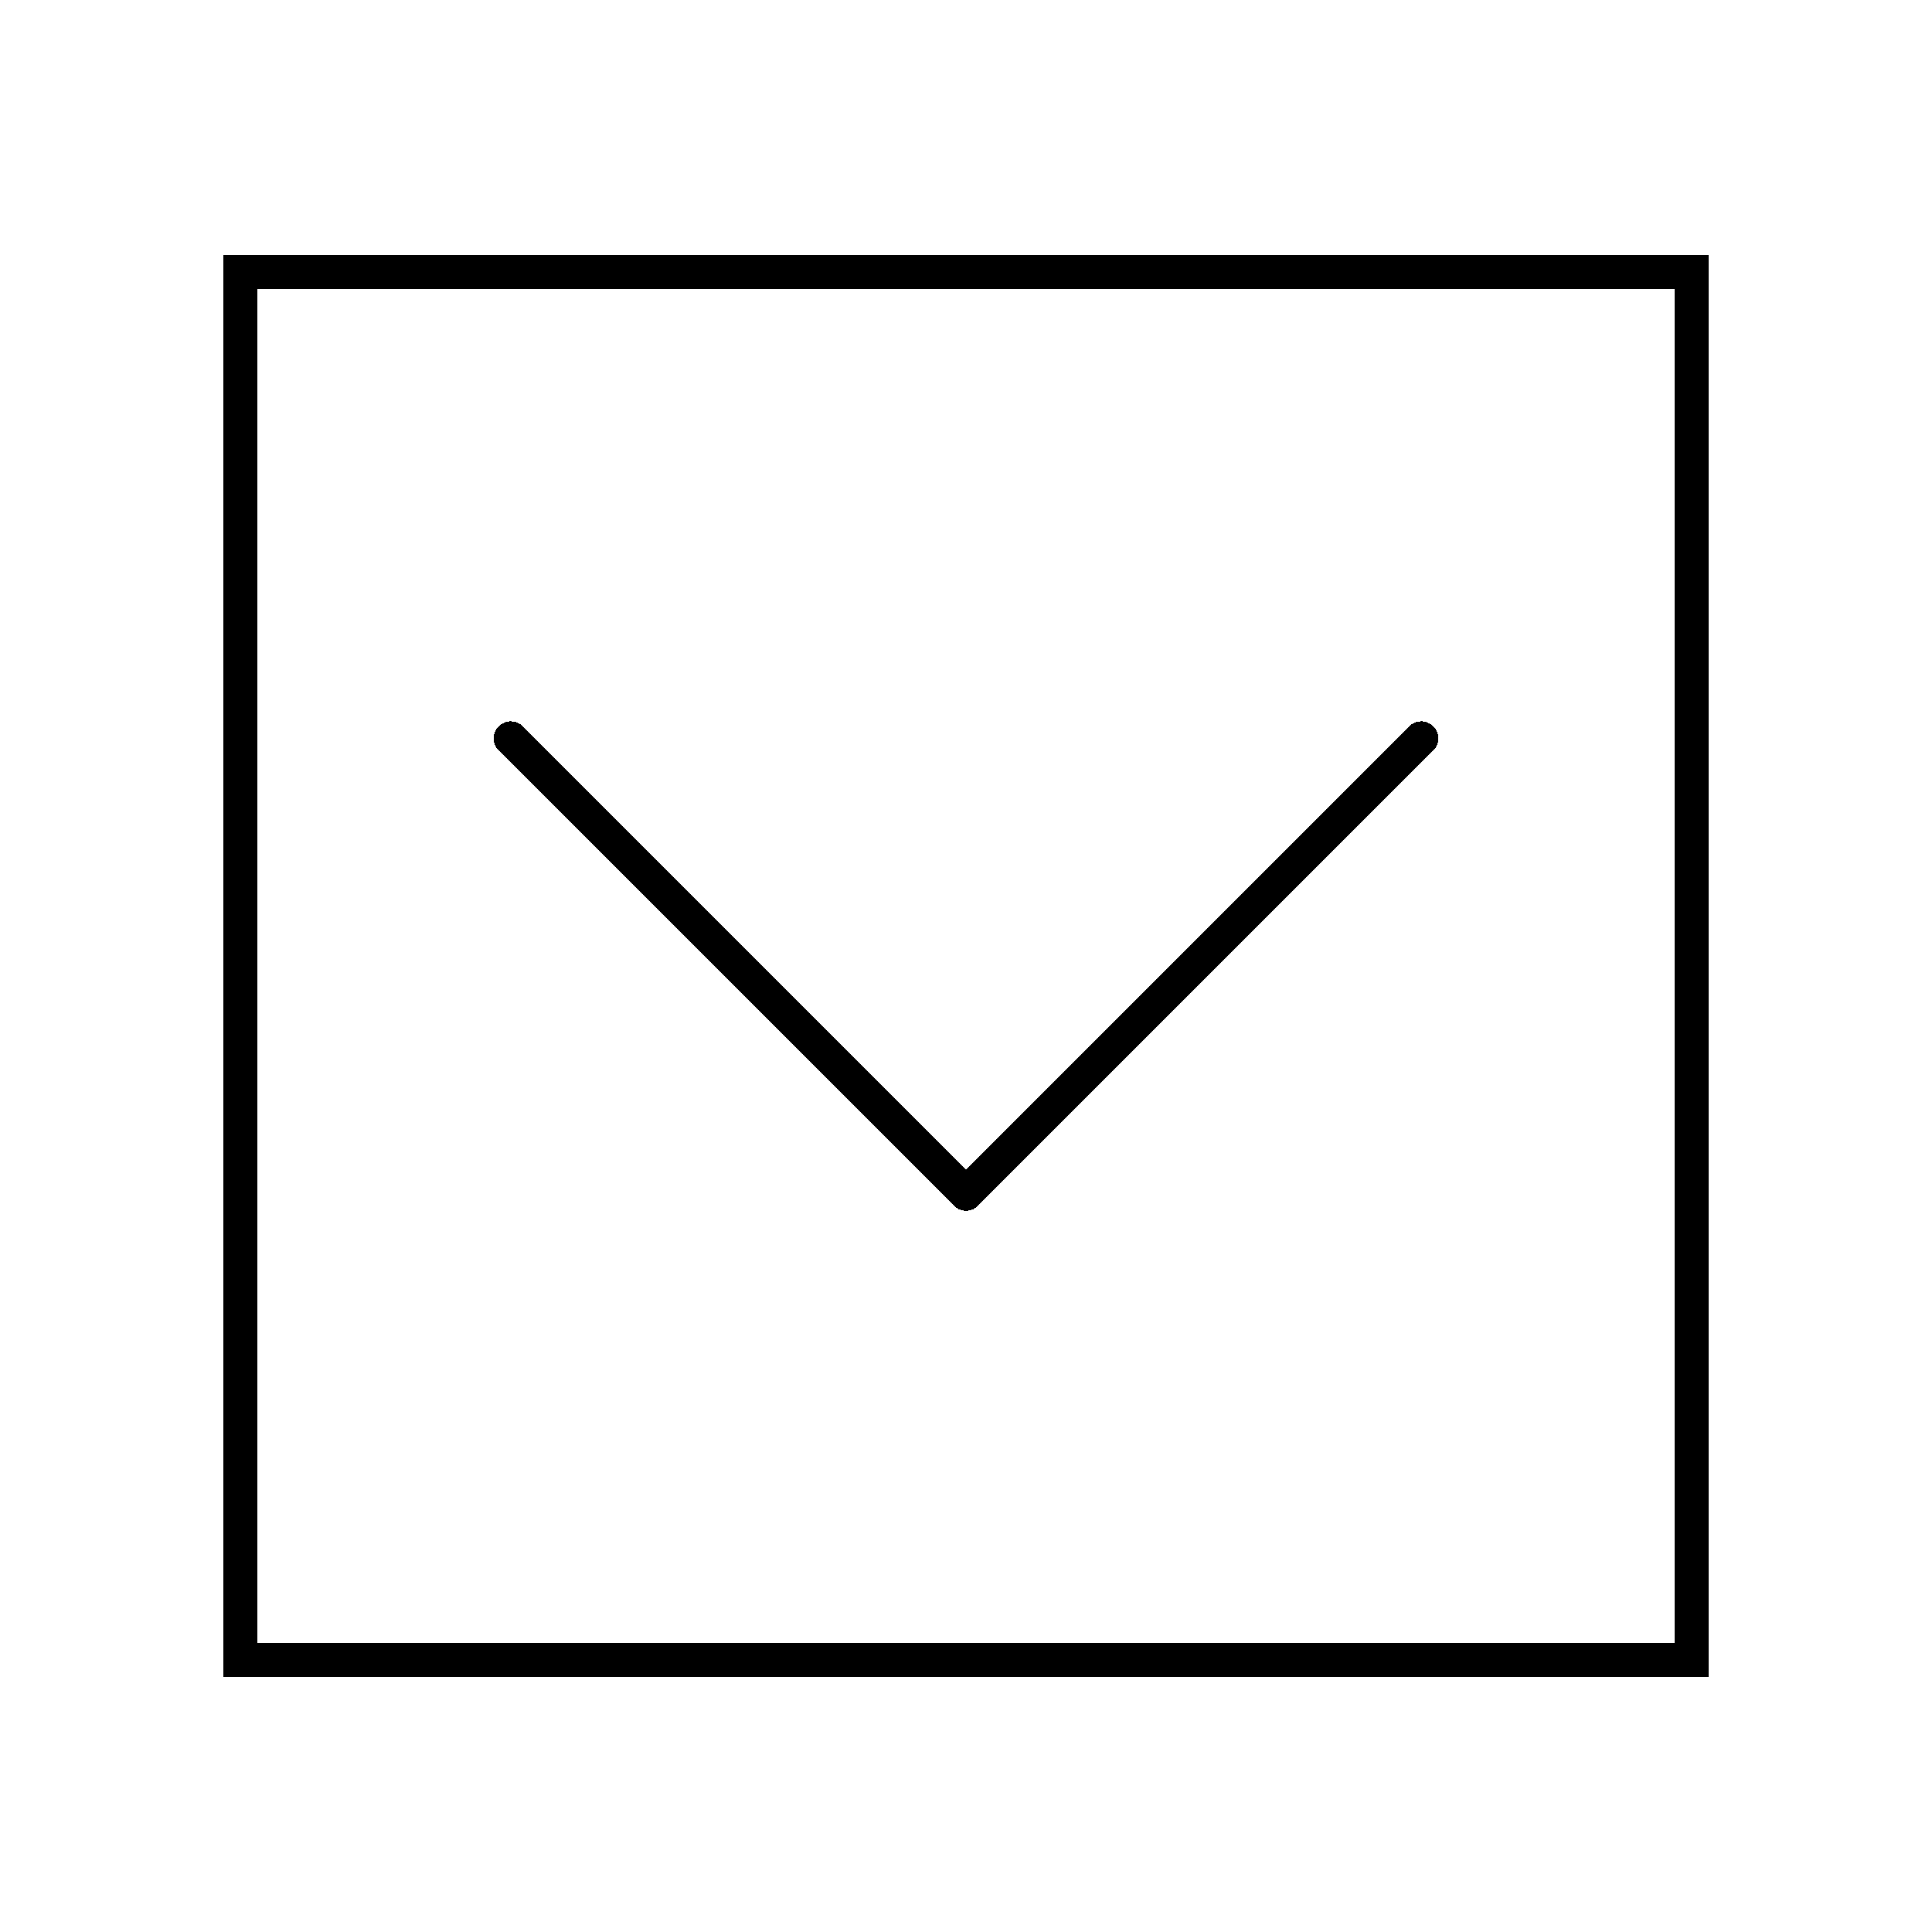
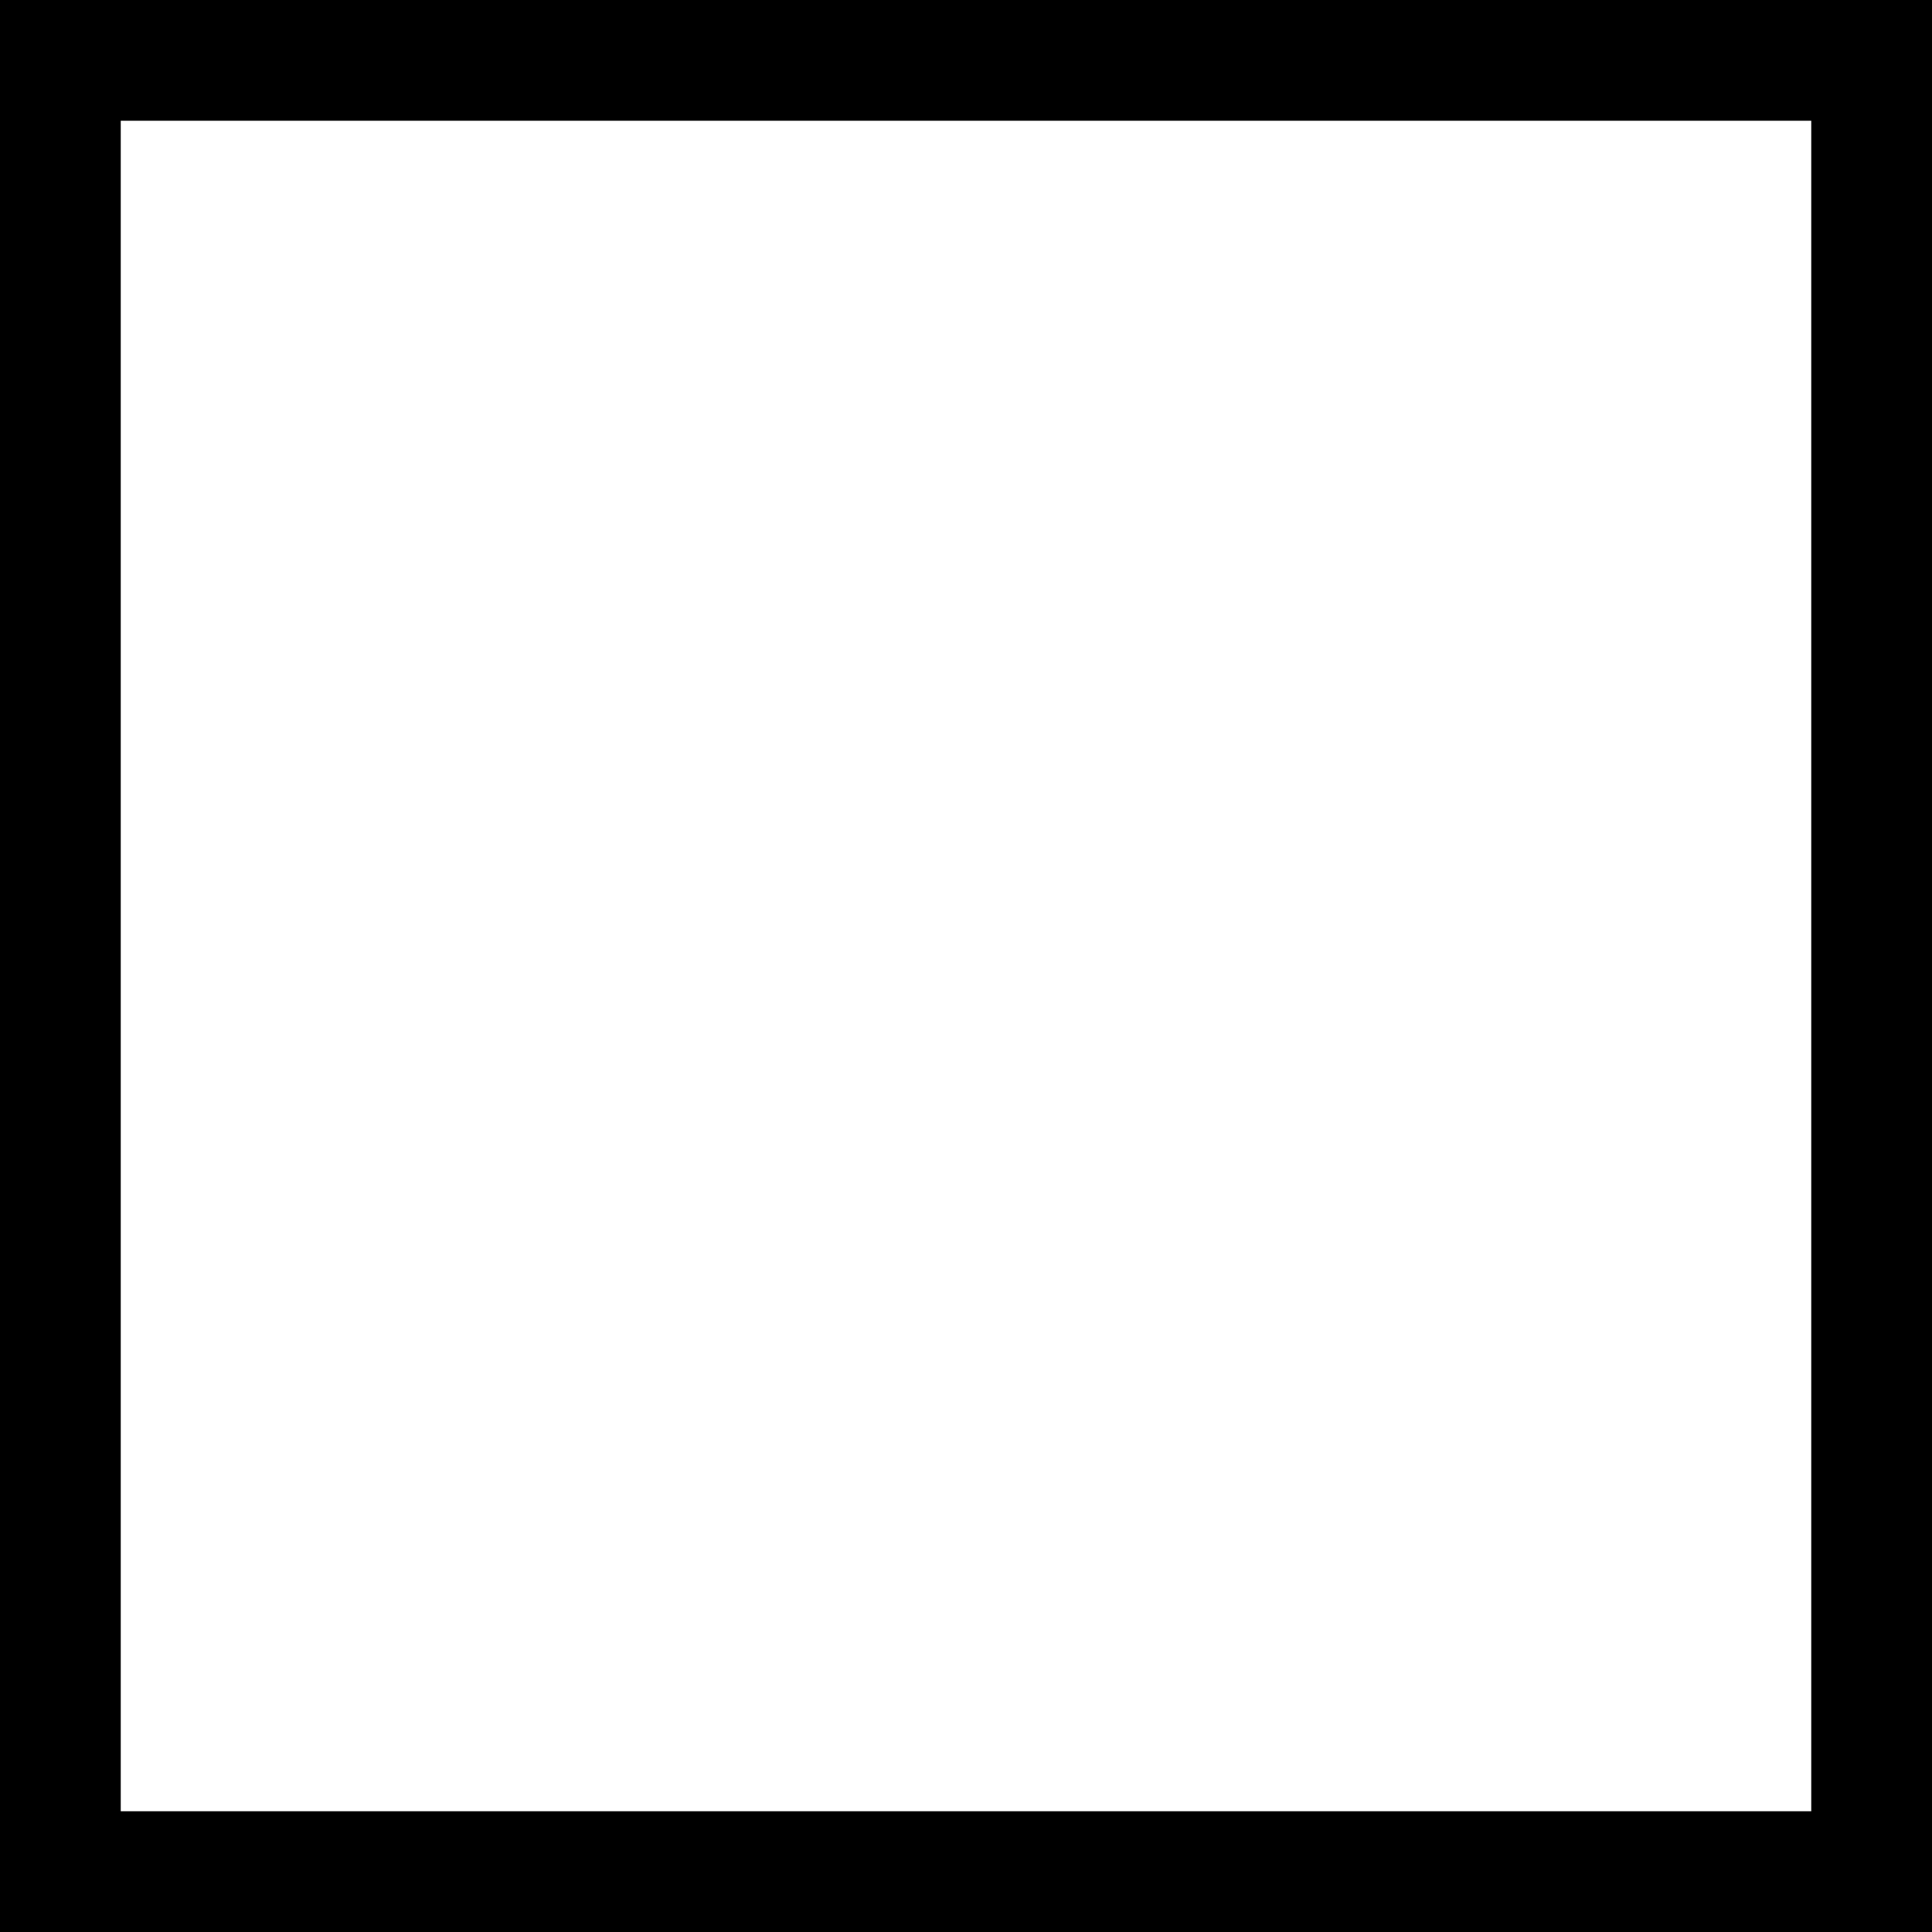
- <svg xmlns="http://www.w3.org/2000/svg" style="shape-rendering:crispEdges" id="svg6378" version="1.1" viewBox="0 0 20 20" height="20mm" width="20mm">
-   <defs id="defs6372" />
-   <path d="m 14.713,7.644 c -1.571,1.571 -3.142,3.142 -4.713,4.713 m 0,0 C 8.429,10.785 6.858,9.215 5.287,7.644 M 2.488,2.818 c 5.008,0 10.016,0 15.025,0 0,4.788 0,9.575 0,14.363 -5.008,0 -10.016,0 -15.025,0 0,-4.788 0,-9.575 0,-14.363 z" style="fill:none;stroke:#000000;stroke-width:0.353;stroke-linecap:round;stroke-linejoin:miter;stroke-miterlimit:4;stroke-dasharray:none;stroke-opacity:1;shape-rendering:crispEdges" id="path6979" />
+ <svg xmlns="http://www.w3.org/2000/svg" width="384" height="384" viewBox="0 0 384 384" version="1.1" id="svg8">
+   <defs id="defs2" />
+   <rect style="opacity:1;fill:#000000;fill-opacity:1;stroke:none;stroke-width:2.667;stroke-linecap:round;stroke-linejoin:round;stroke-miterlimit:4;stroke-dasharray:none;stroke-opacity:1" id="rect2527" width="384" height="24" x="0" y="0" />
+   <rect style="opacity:1;fill:#000000;fill-opacity:1;stroke:none;stroke-width:2.667;stroke-linecap:round;stroke-linejoin:round;stroke-miterlimit:4;stroke-dasharray:none;stroke-opacity:1" id="rect2529" width="24" height="384" x="360" y="0" />
+   <rect style="opacity:1;fill:#000000;fill-opacity:1;stroke:none;stroke-width:2.667;stroke-linecap:round;stroke-linejoin:round;stroke-miterlimit:4;stroke-dasharray:none;stroke-opacity:1" id="rect2531" width="24" height="384" x="0" y="0" />
+   <rect style="opacity:1;fill:#000000;fill-opacity:1;stroke:none;stroke-width:2.667;stroke-linecap:round;stroke-linejoin:round;stroke-miterlimit:4;stroke-dasharray:none;stroke-opacity:1" id="rect2533" width="384" height="24" x="0" y="360" />
</svg>
